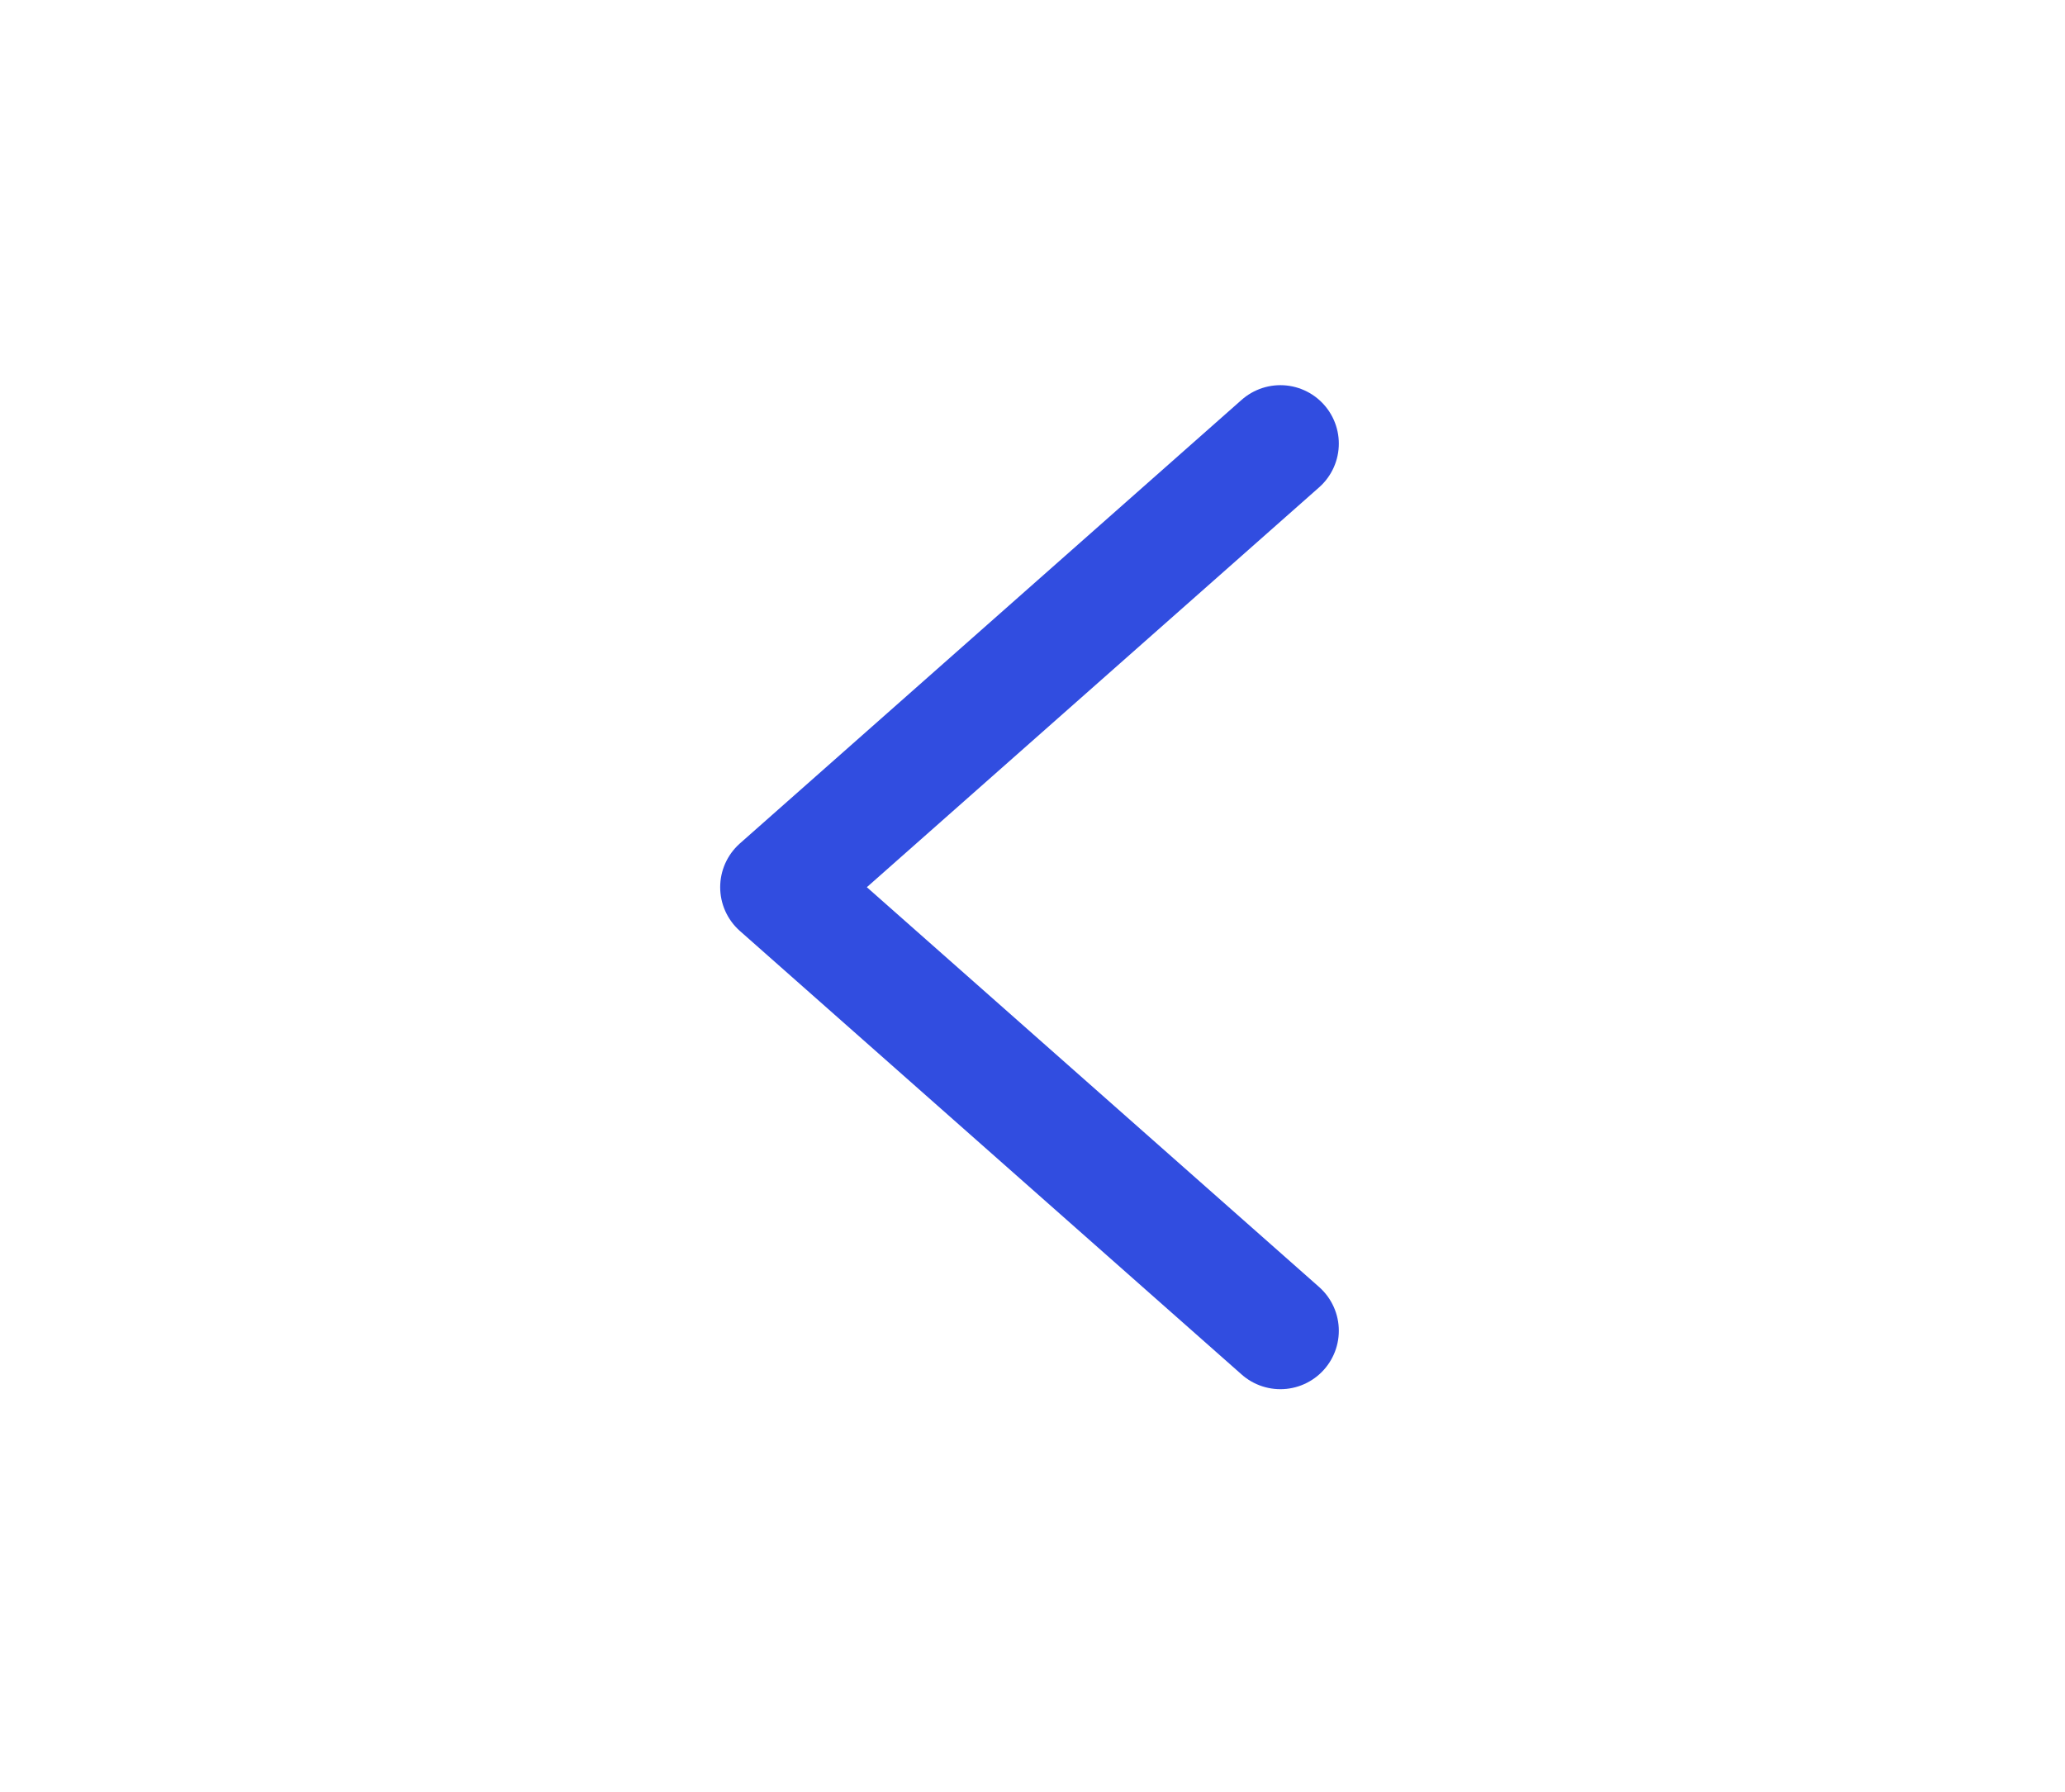
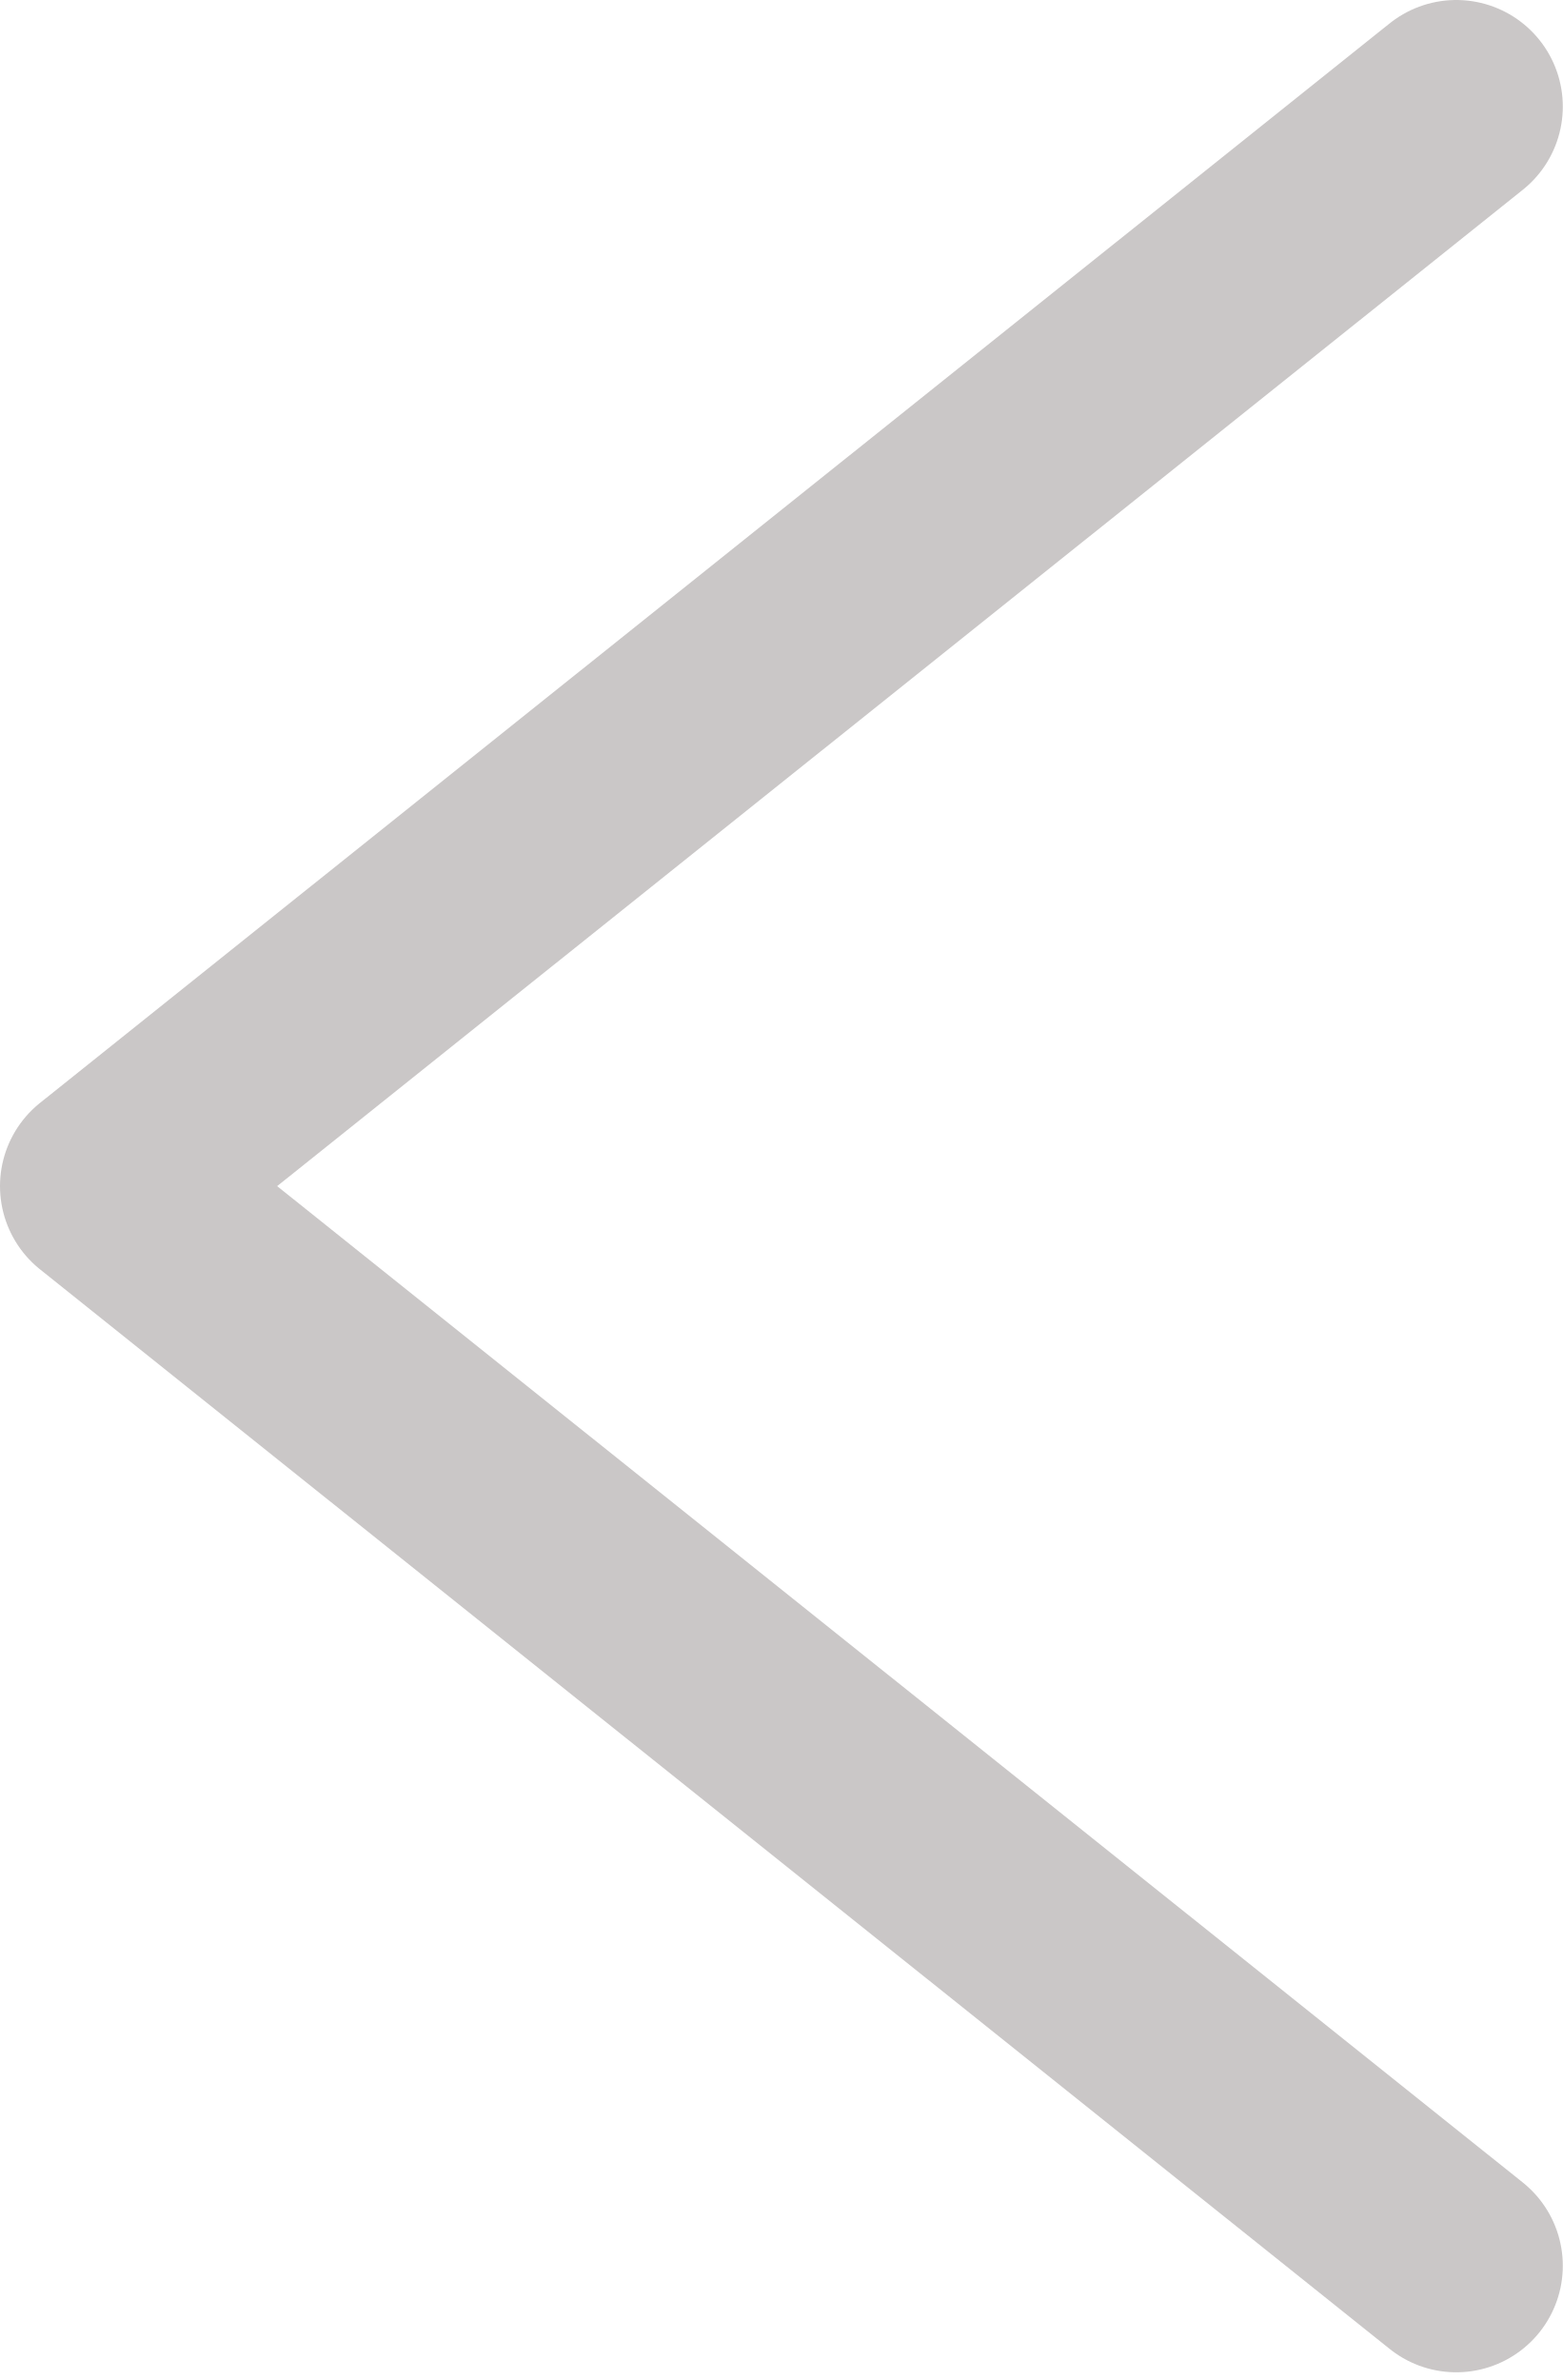
- <svg xmlns="http://www.w3.org/2000/svg" width="53" height="46" viewBox="0 0 53 46" fill="none">
-   <path d="M32.862 11.388L19.984 22.776L32.862 34.163" stroke="#314DE0" stroke-width="3" stroke-linecap="round" stroke-linejoin="round" />
+ <svg xmlns="http://www.w3.org/2000/svg" width="44" height="67" viewBox="0 0 44 67" fill="none">
+   <path d="M41 3L3 33.391L41 63.783" stroke="#CAC7C7" stroke-width="6" stroke-linecap="round" stroke-linejoin="round" />
</svg>
